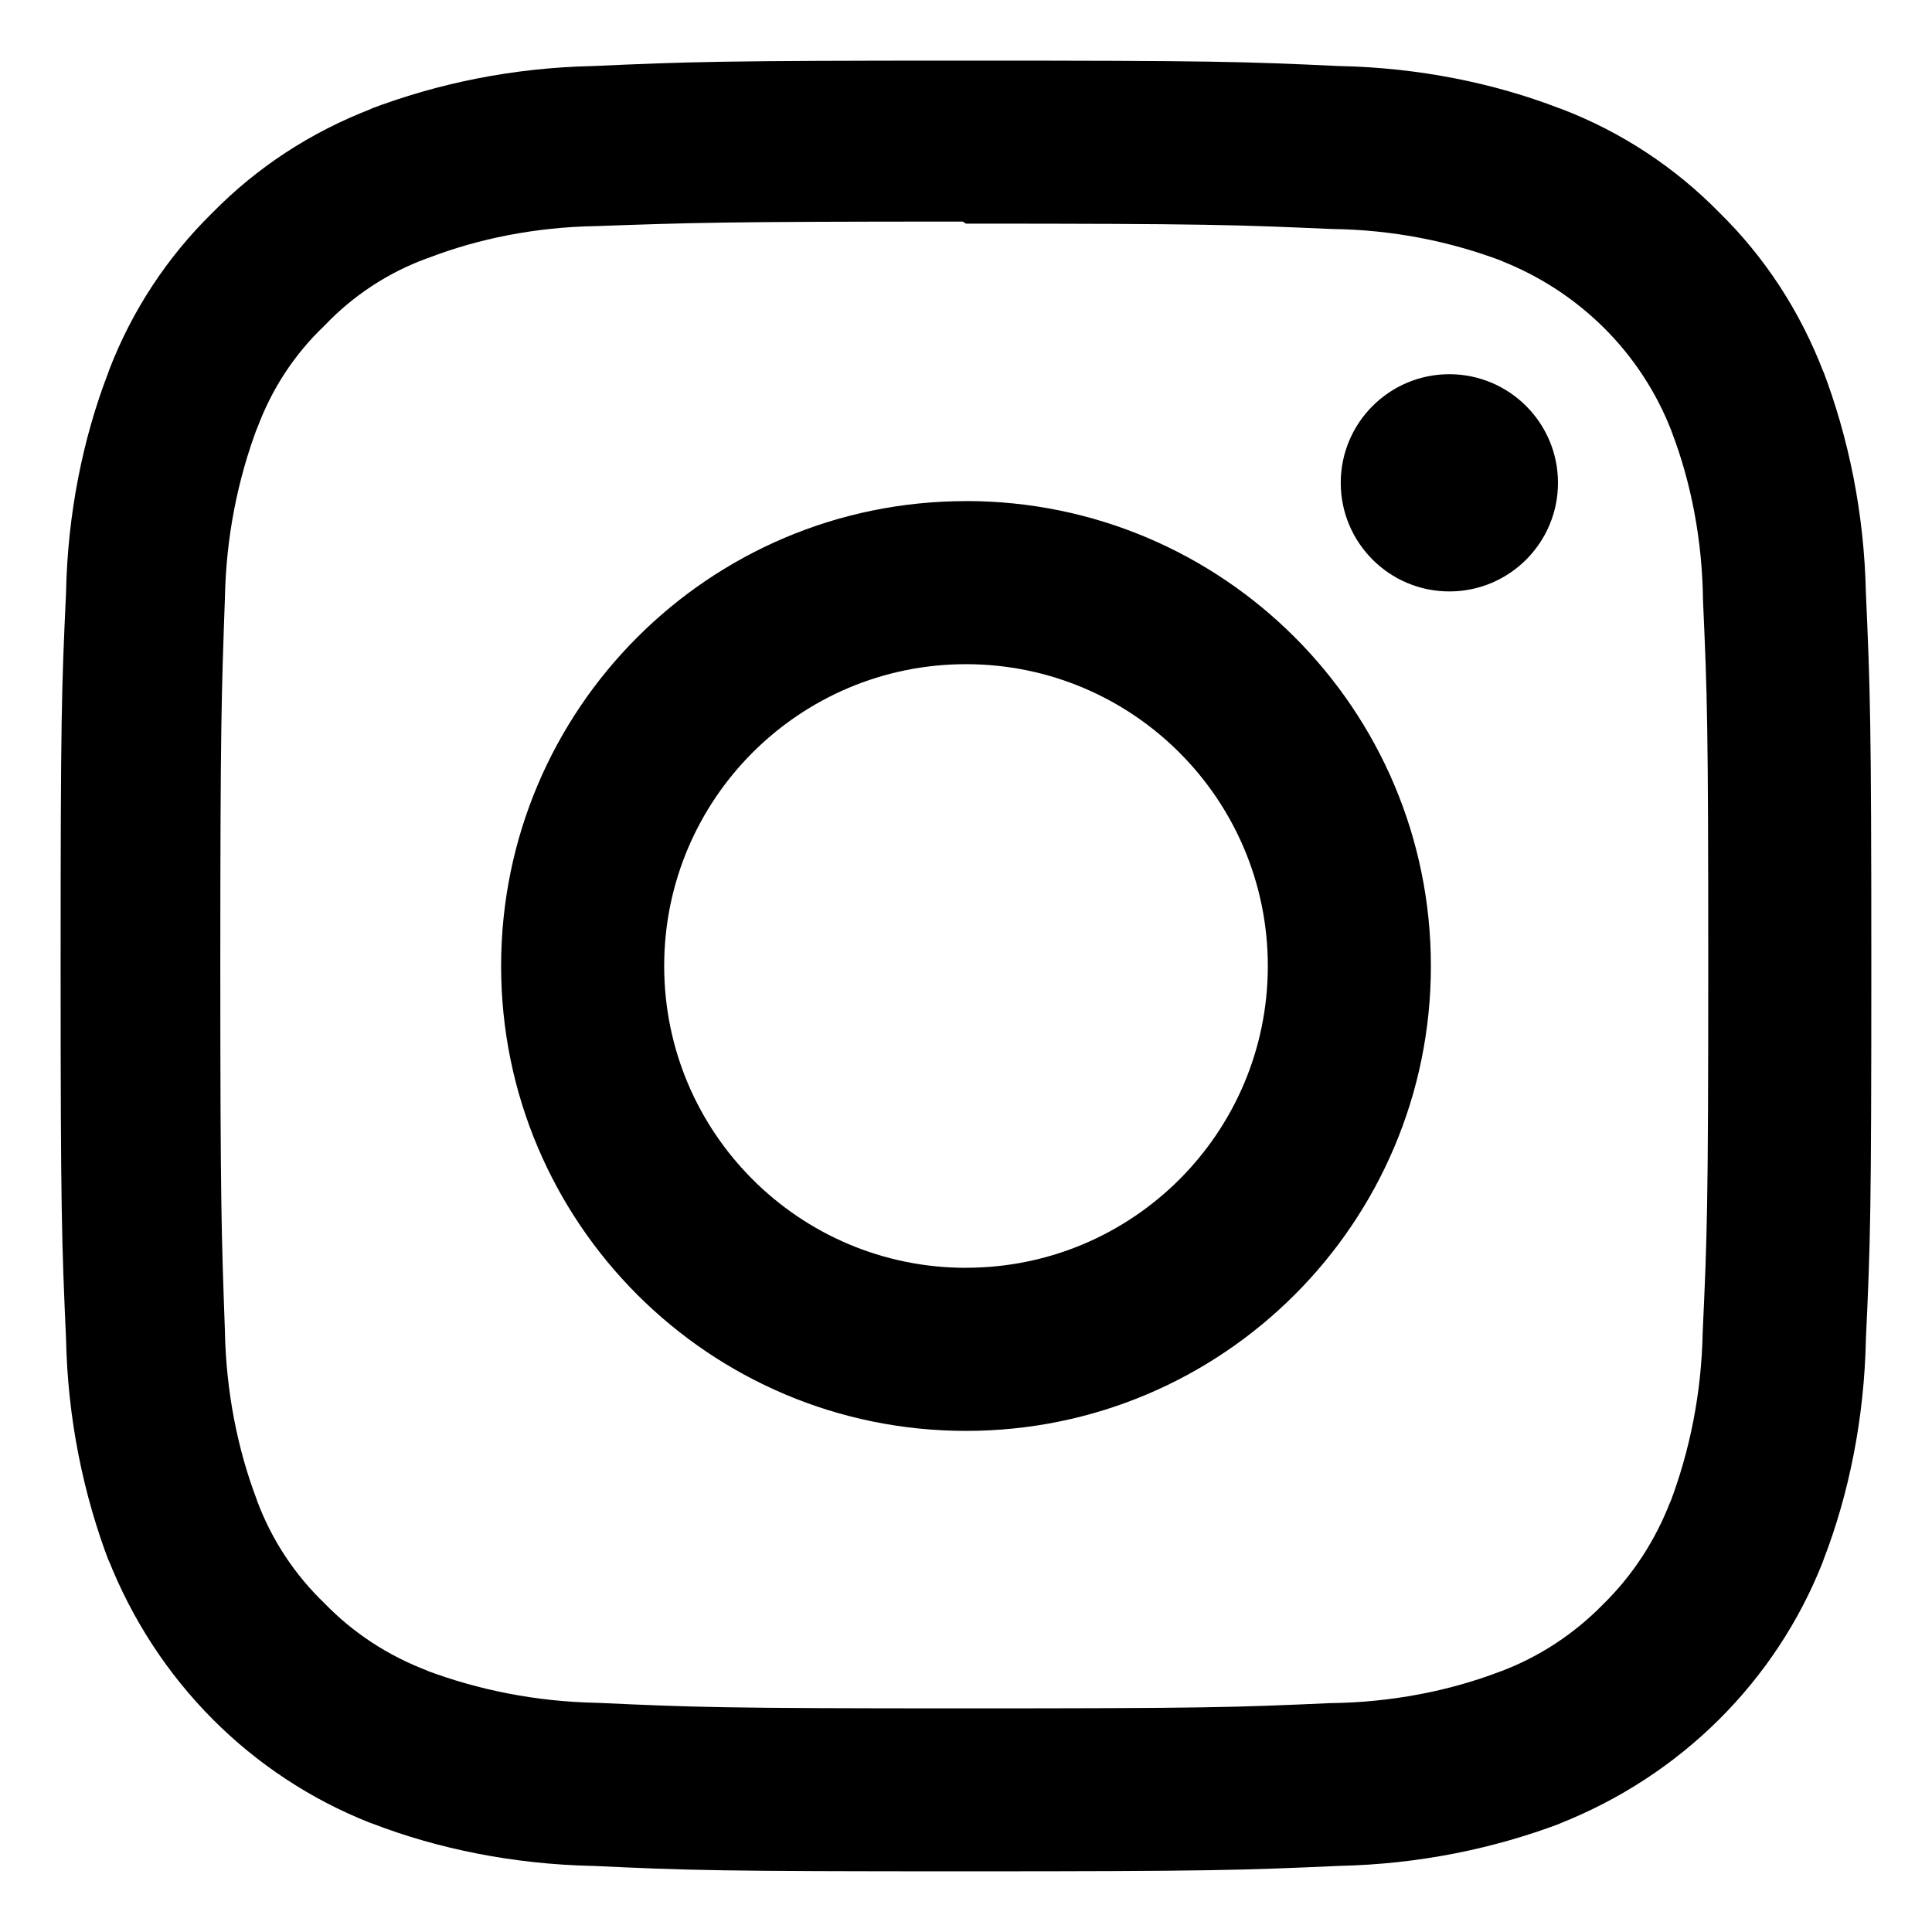
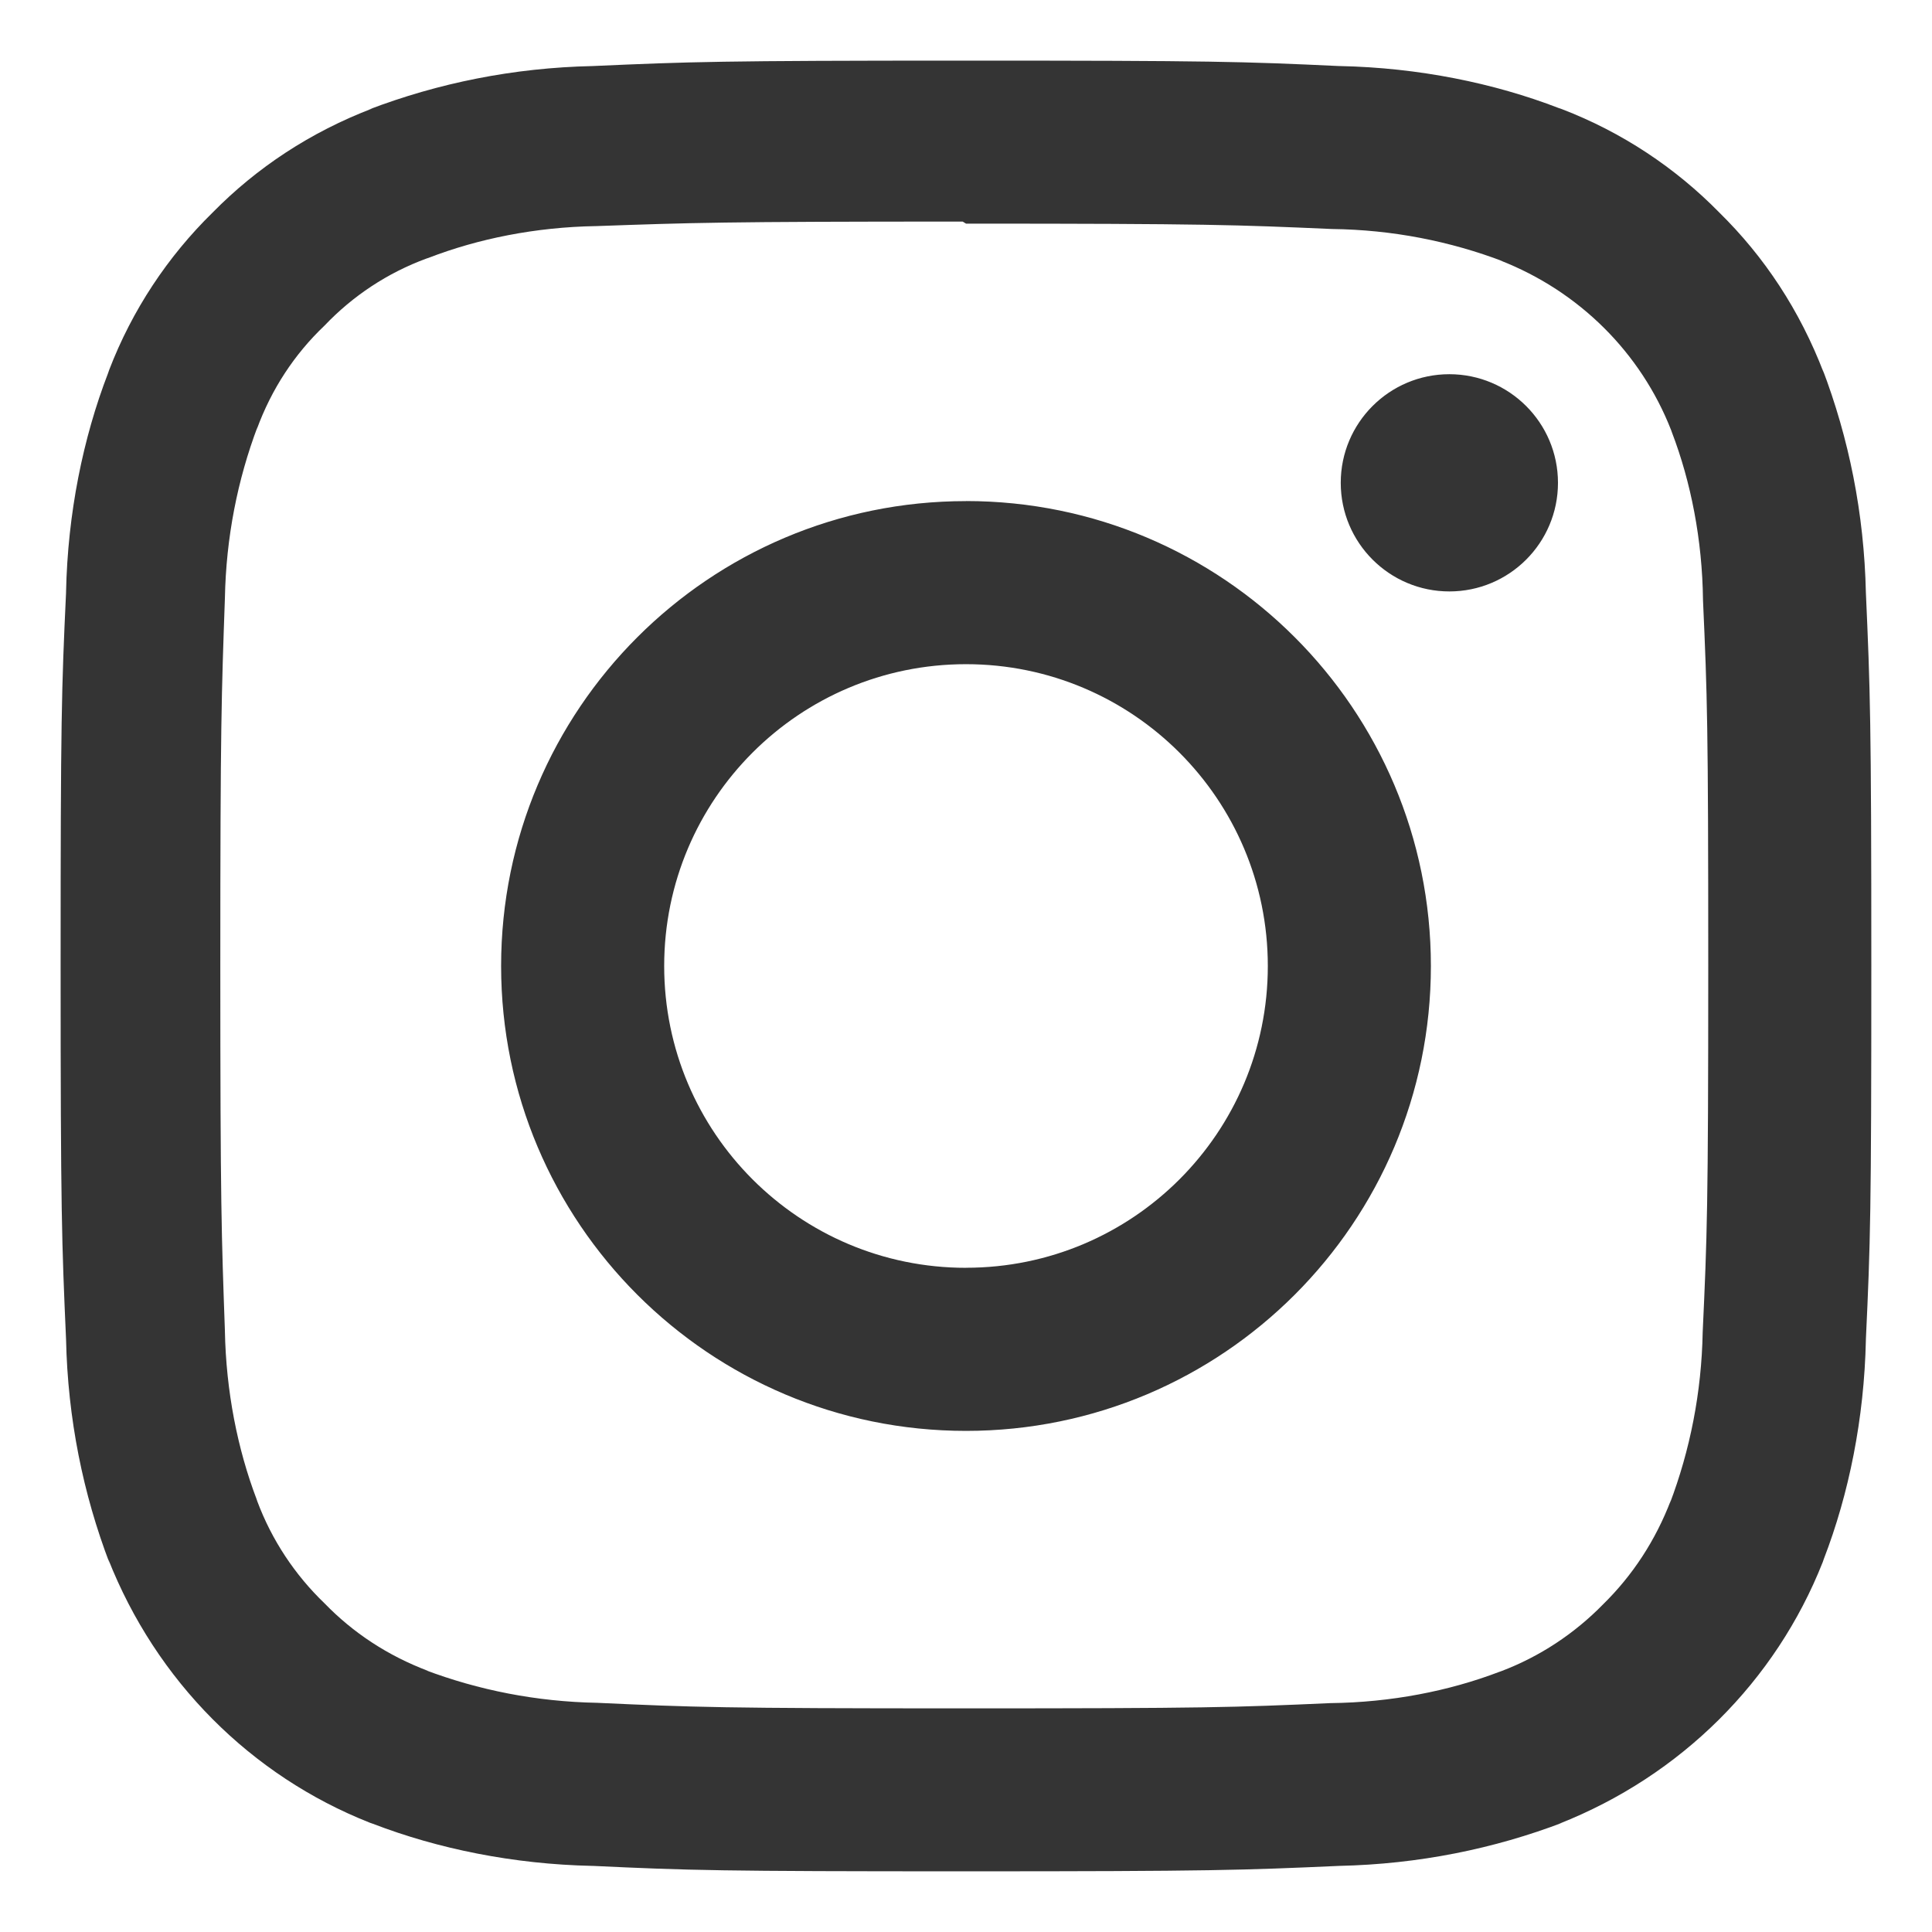
- <svg xmlns="http://www.w3.org/2000/svg" fill="#000000" width="800px" height="800px" viewBox="0 0 32 32" version="1.1">
+ <svg xmlns="http://www.w3.org/2000/svg" fill="#343434" width="800px" height="800px" viewBox="0 0 32 32" version="1.1">
  <path d="M25.805 7.996c0 0 0 0.001 0 0.001 0 0.994-0.806 1.799-1.799 1.799s-1.799-0.806-1.799-1.799c0-0.994 0.806-1.799 1.799-1.799v0c0.993 0.001 1.798 0.805 1.799 1.798v0zM16 20.999c-2.761 0-4.999-2.238-4.999-4.999s2.238-4.999 4.999-4.999c2.761 0 4.999 2.238 4.999 4.999v0c0 0 0 0.001 0 0.001 0 2.76-2.237 4.997-4.997 4.997-0 0-0.001 0-0.001 0h0zM16 8.3c0 0 0 0-0 0-4.253 0-7.7 3.448-7.7 7.7s3.448 7.7 7.7 7.7c4.253 0 7.7-3.448 7.7-7.7v0c0-0 0-0 0-0.001 0-4.252-3.447-7.7-7.7-7.7-0 0-0 0-0.001 0h0zM16 3.704c4.003 0 4.48 0.020 6.061 0.089 1.003 0.012 1.957 0.202 2.84 0.538l-0.057-0.019c1.314 0.512 2.334 1.532 2.835 2.812l0.012 0.034c0.316 0.826 0.504 1.781 0.516 2.778l0 0.005c0.071 1.582 0.087 2.057 0.087 6.061s-0.019 4.48-0.092 6.061c-0.019 1.004-0.21 1.958-0.545 2.841l0.019-0.058c-0.258 0.676-0.64 1.252-1.123 1.726l-0.001 0.001c-0.473 0.484-1.049 0.866-1.692 1.109l-0.032 0.011c-0.829 0.316-1.787 0.504-2.788 0.516l-0.005 0c-1.592 0.071-2.061 0.087-6.072 0.087-4.013 0-4.481-0.019-6.072-0.092-1.008-0.019-1.966-0.21-2.853-0.545l0.059 0.019c-0.676-0.254-1.252-0.637-1.722-1.122l-0.001-0.001c-0.489-0.47-0.873-1.047-1.114-1.693l-0.010-0.031c-0.315-0.828-0.506-1.785-0.525-2.785l-0-0.008c-0.056-1.575-0.076-2.061-0.076-6.053 0-3.994 0.020-4.481 0.076-6.075 0.019-1.007 0.209-1.964 0.544-2.85l-0.019 0.059c0.247-0.679 0.632-1.257 1.123-1.724l0.002-0.002c0.468-0.492 1.045-0.875 1.692-1.112l0.031-0.010c0.823-0.318 1.774-0.509 2.768-0.526l0.007-0c1.593-0.056 2.062-0.075 6.072-0.075zM16 1.004c-4.074 0-4.582 0.019-6.182 0.090-1.315 0.028-2.562 0.282-3.716 0.723l0.076-0.025c-1.040 0.397-1.926 0.986-2.656 1.728l-0.001 0.001c-0.745 0.73-1.333 1.617-1.713 2.607l-0.017 0.050c-0.416 1.078-0.67 2.326-0.697 3.628l-0 0.012c-0.075 1.6-0.090 2.108-0.090 6.182s0.019 4.582 0.090 6.182c0.028 1.315 0.282 2.562 0.723 3.716l-0.025-0.076c0.796 2.021 2.365 3.59 4.334 4.368l0.052 0.018c1.078 0.415 2.326 0.669 3.628 0.697l0.012 0c1.6 0.075 2.108 0.090 6.182 0.090s4.582-0.019 6.182-0.090c1.315-0.029 2.562-0.282 3.716-0.723l-0.076 0.026c2.021-0.796 3.59-2.365 4.368-4.334l0.018-0.052c0.416-1.078 0.669-2.326 0.697-3.628l0-0.012c0.075-1.6 0.090-2.108 0.090-6.182s-0.019-4.582-0.090-6.182c-0.029-1.315-0.282-2.562-0.723-3.716l0.026 0.076c-0.398-1.040-0.986-1.926-1.729-2.656l-0.001-0.001c-0.73-0.745-1.617-1.333-2.607-1.713l-0.050-0.017c-1.078-0.416-2.326-0.67-3.628-0.697l-0.012-0c-1.6-0.075-2.108-0.090-6.182-0.090z" />
</svg>
